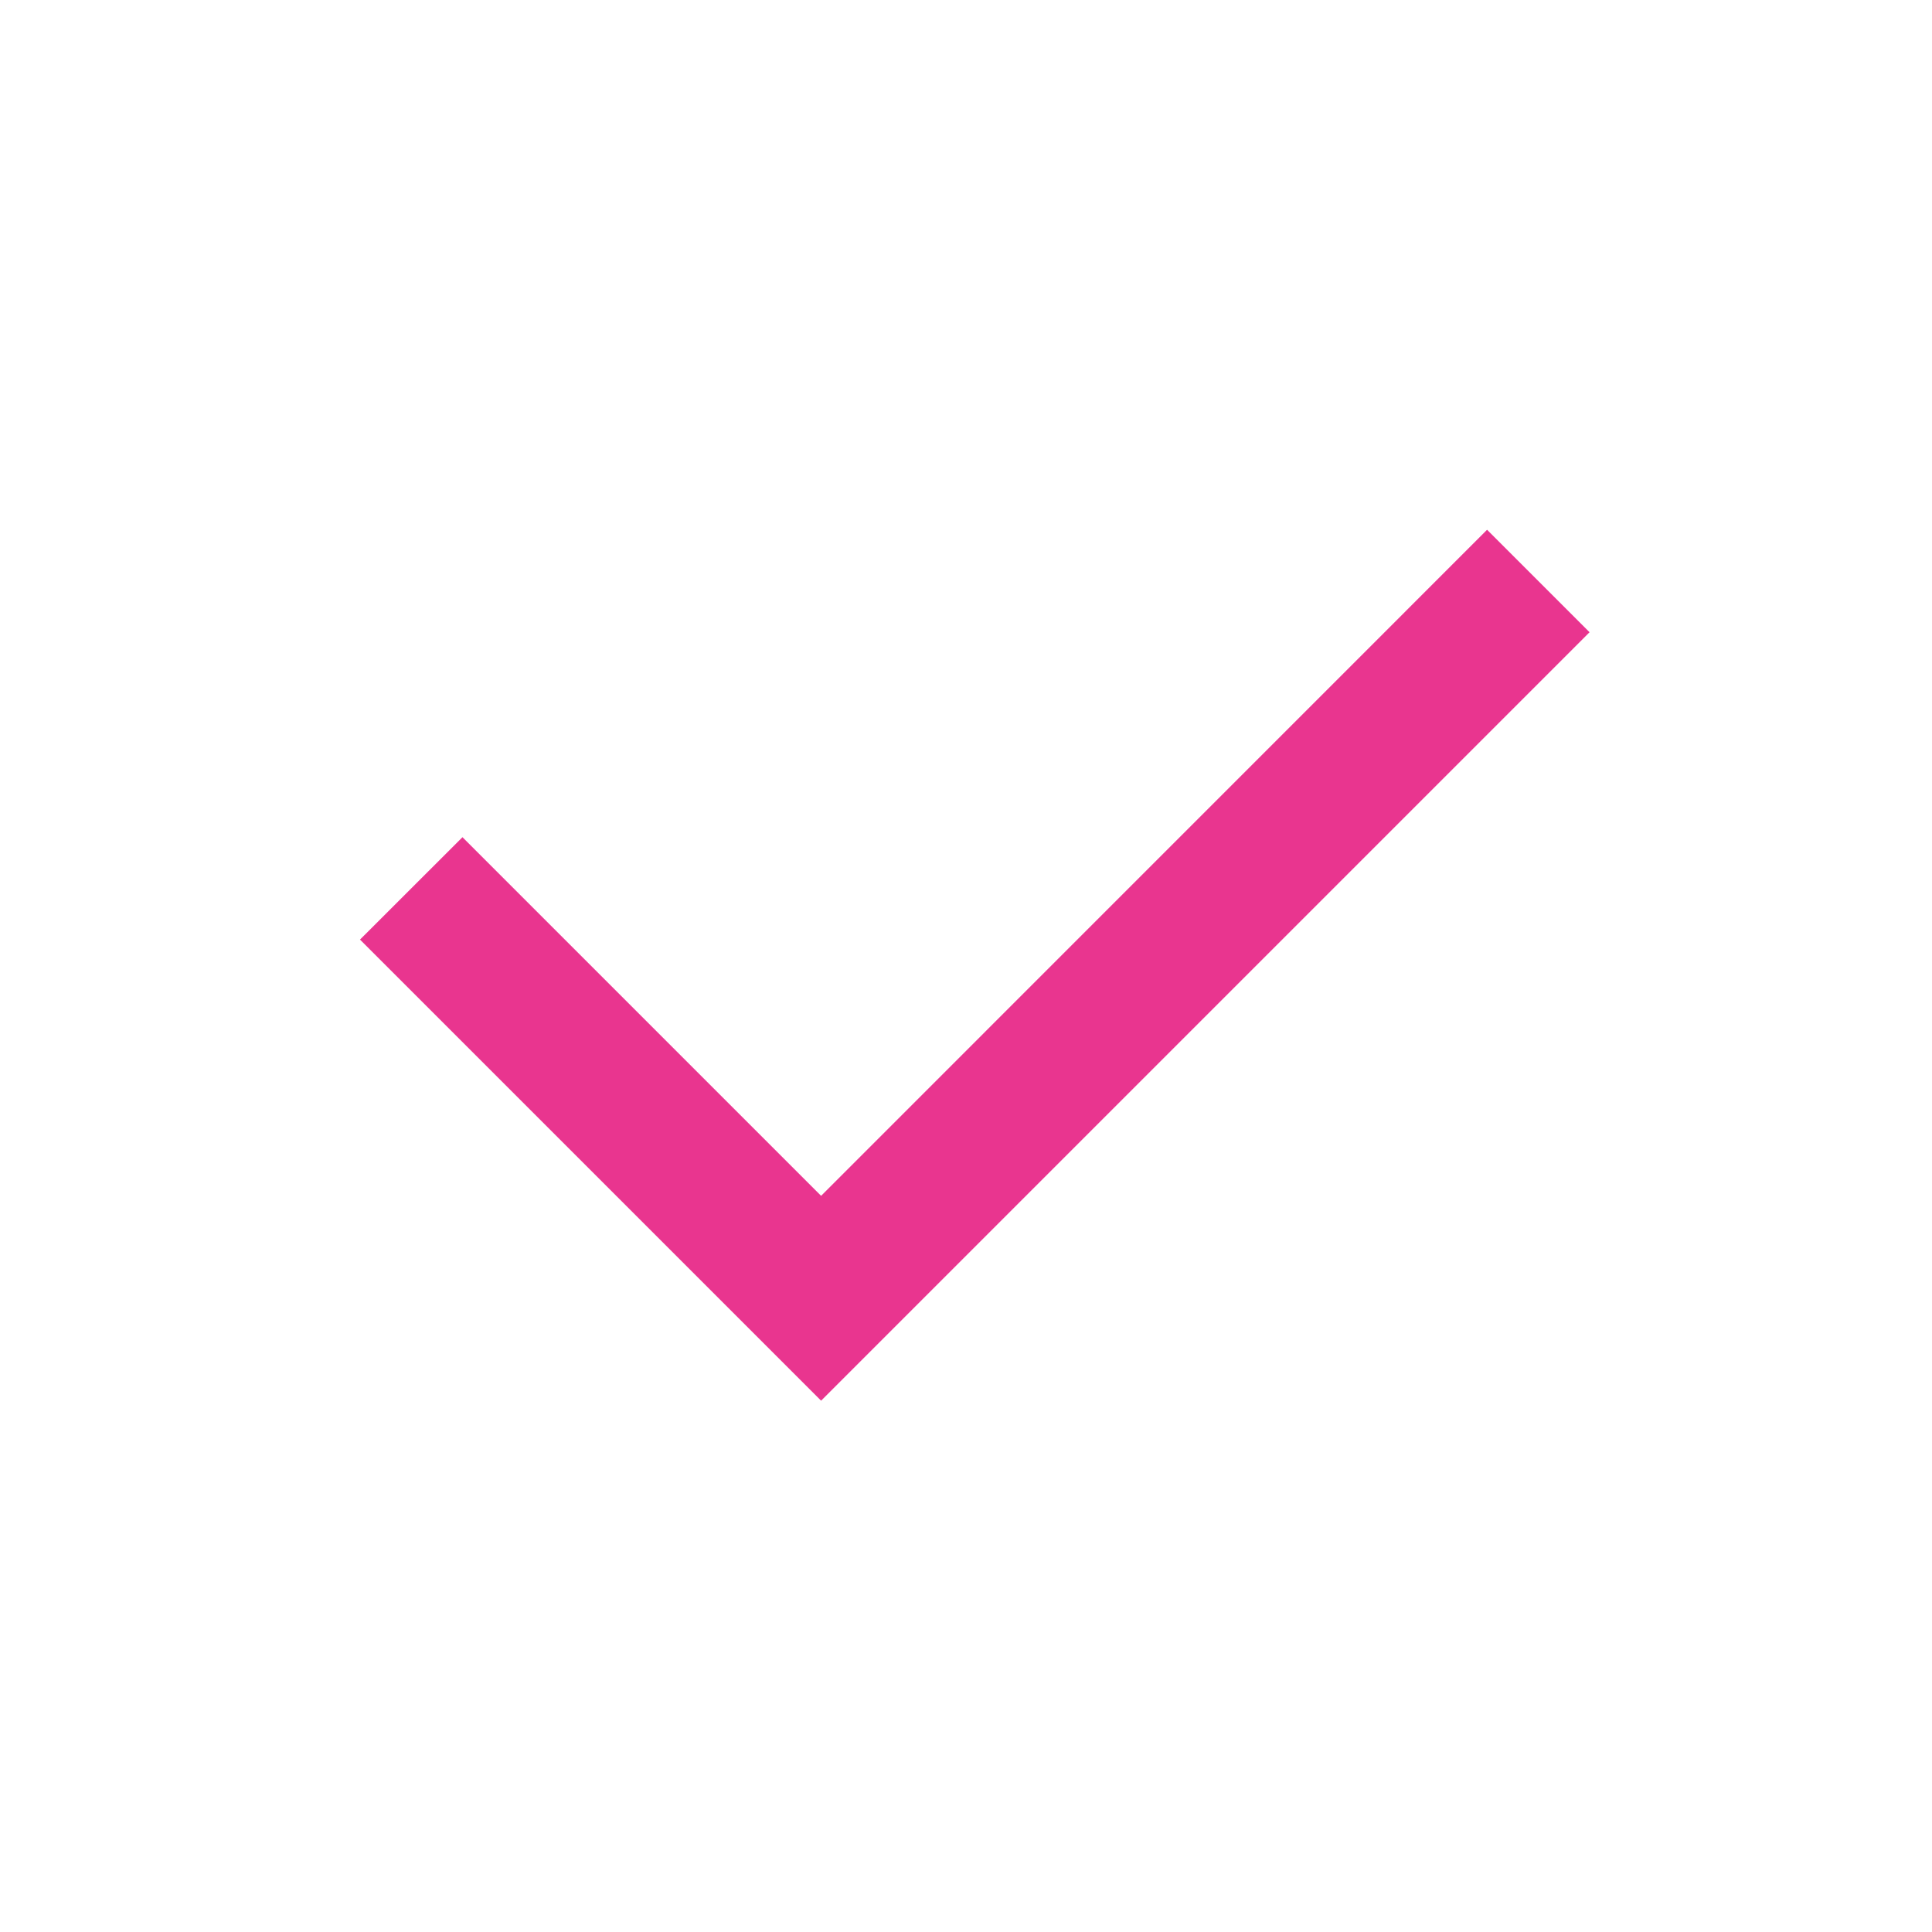
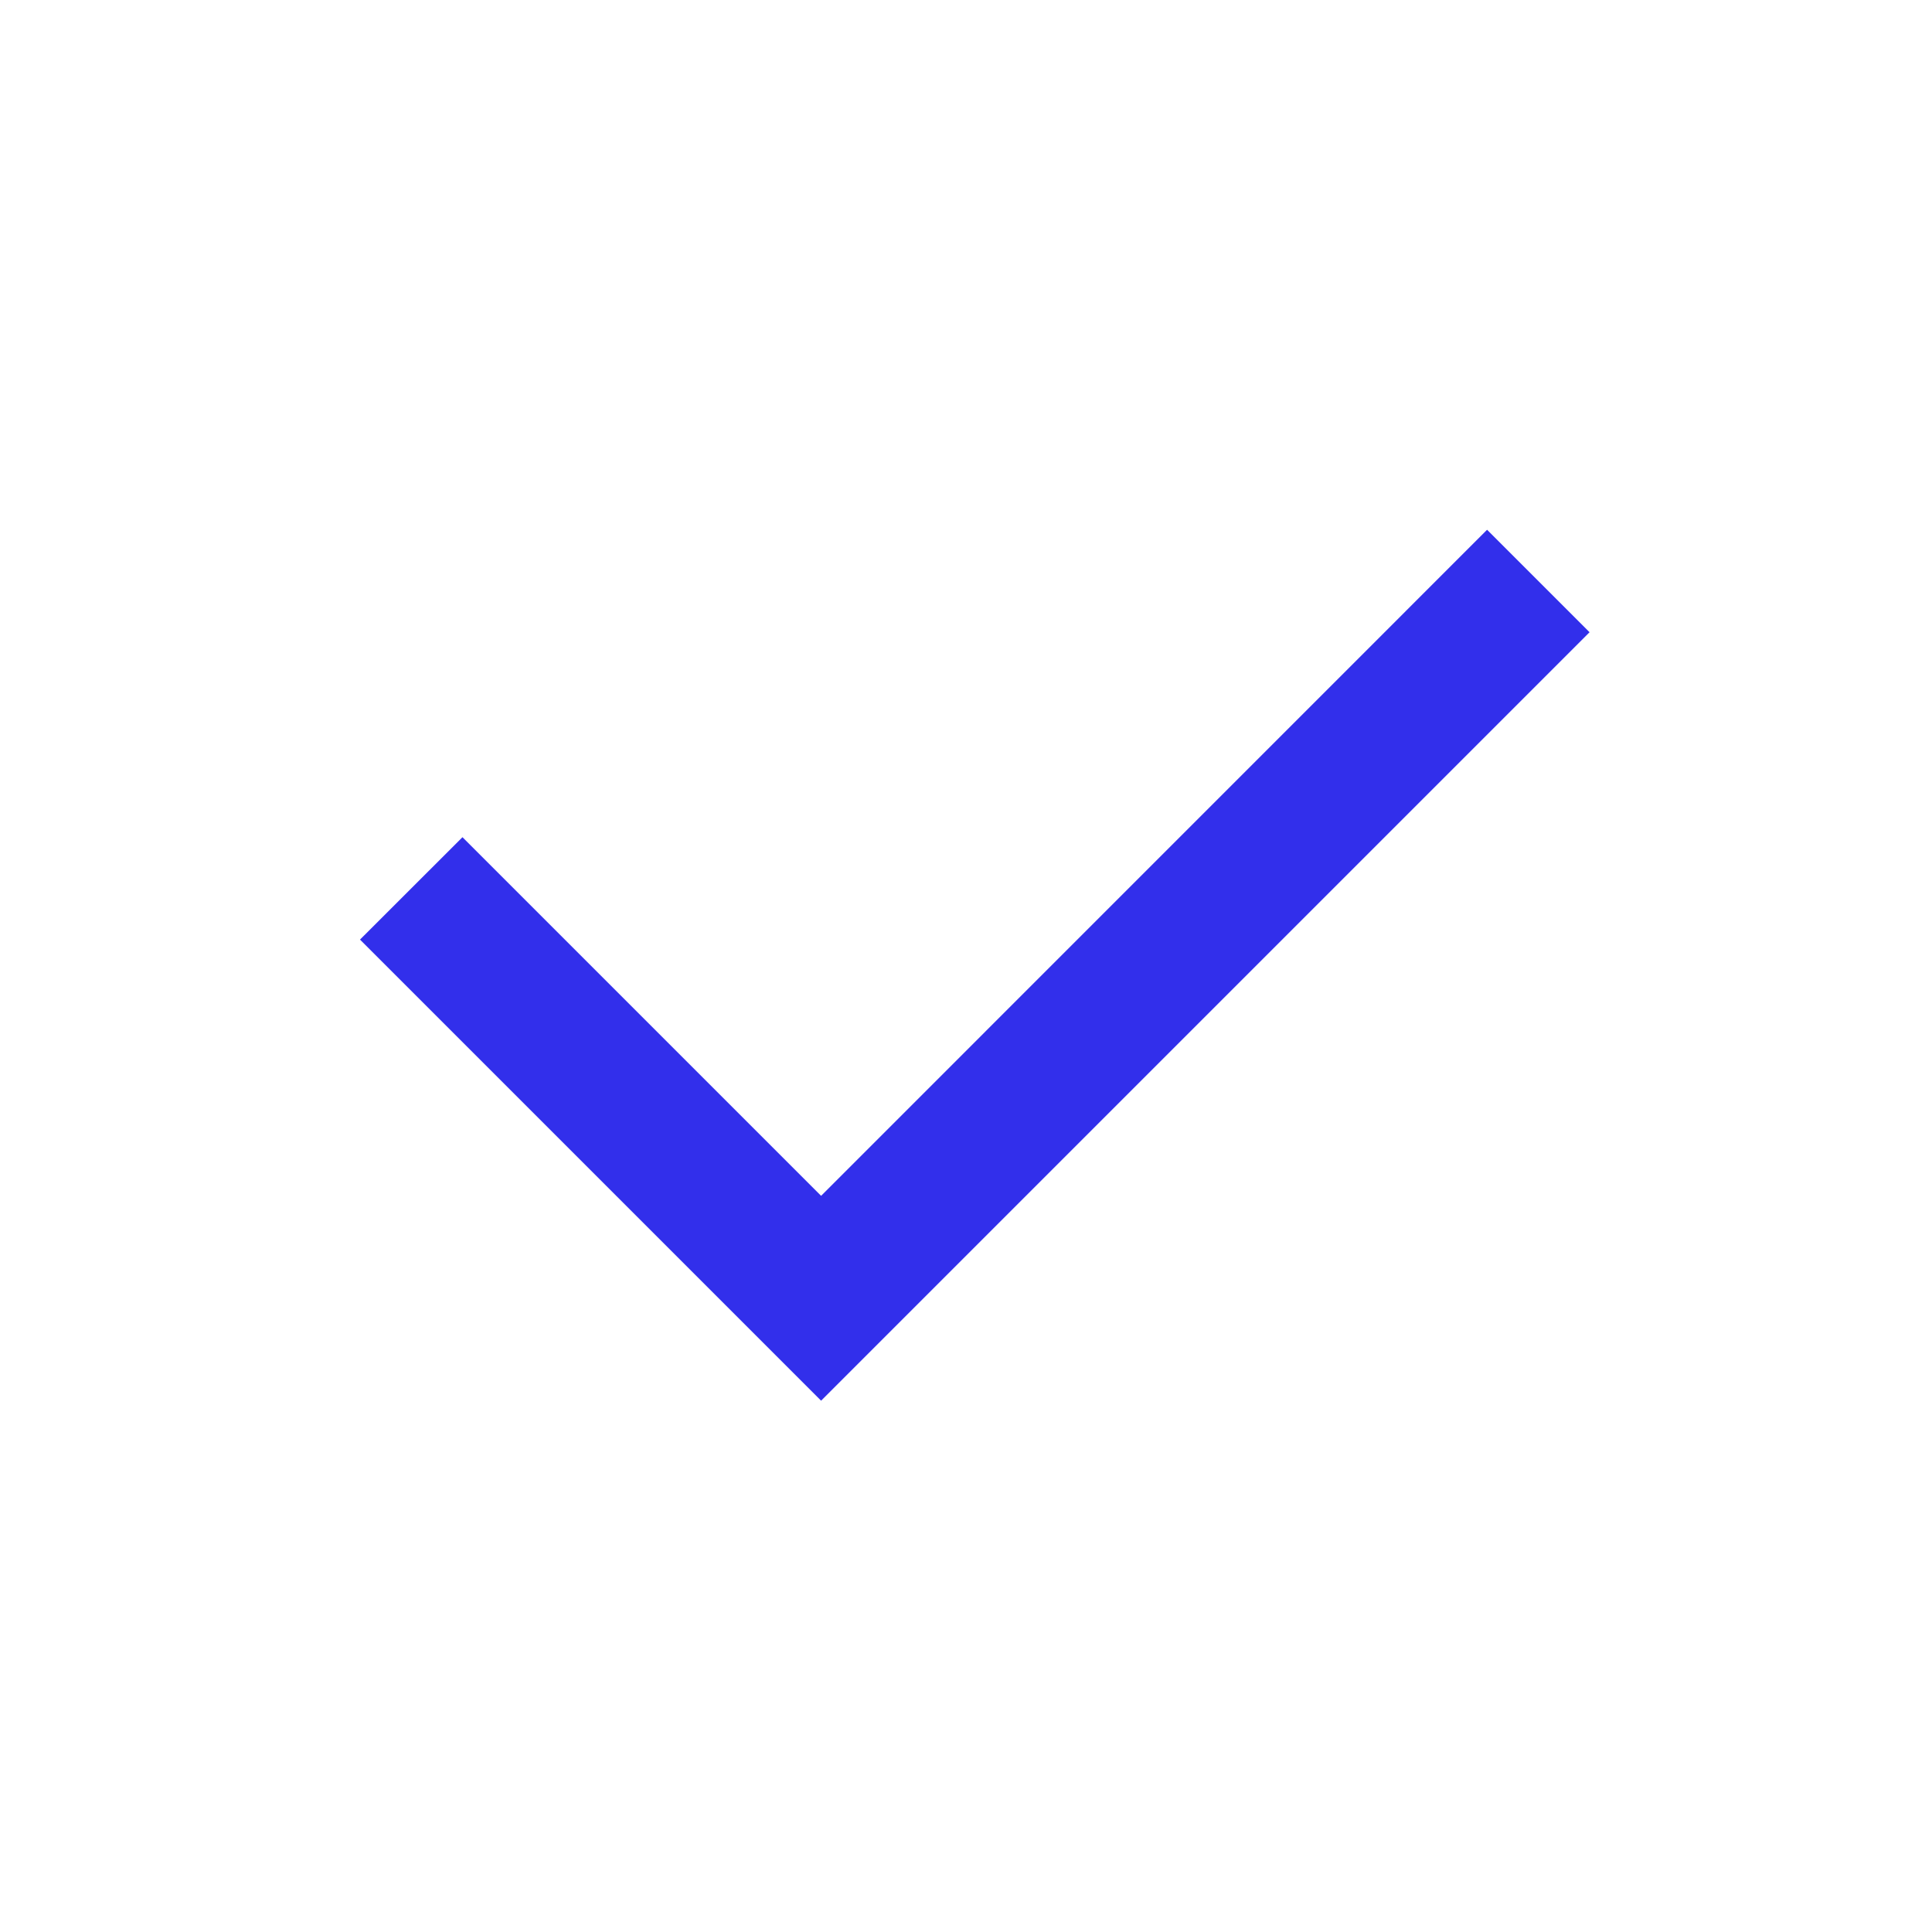
<svg xmlns="http://www.w3.org/2000/svg" width="24" height="24" viewBox="0 0 24 24" fill="none">
-   <path d="M10.2 14.855L18.473 6.581L19.746 7.854L10.2 17.4L4.472 11.672L5.745 10.4L10.2 14.855Z" fill="#E9358F" />
+   <path d="M10.2 14.855L18.473 6.581L19.746 7.854L10.2 17.4L4.472 11.672L5.745 10.4L10.2 14.855Z" fill="#322FEB" />
</svg>
